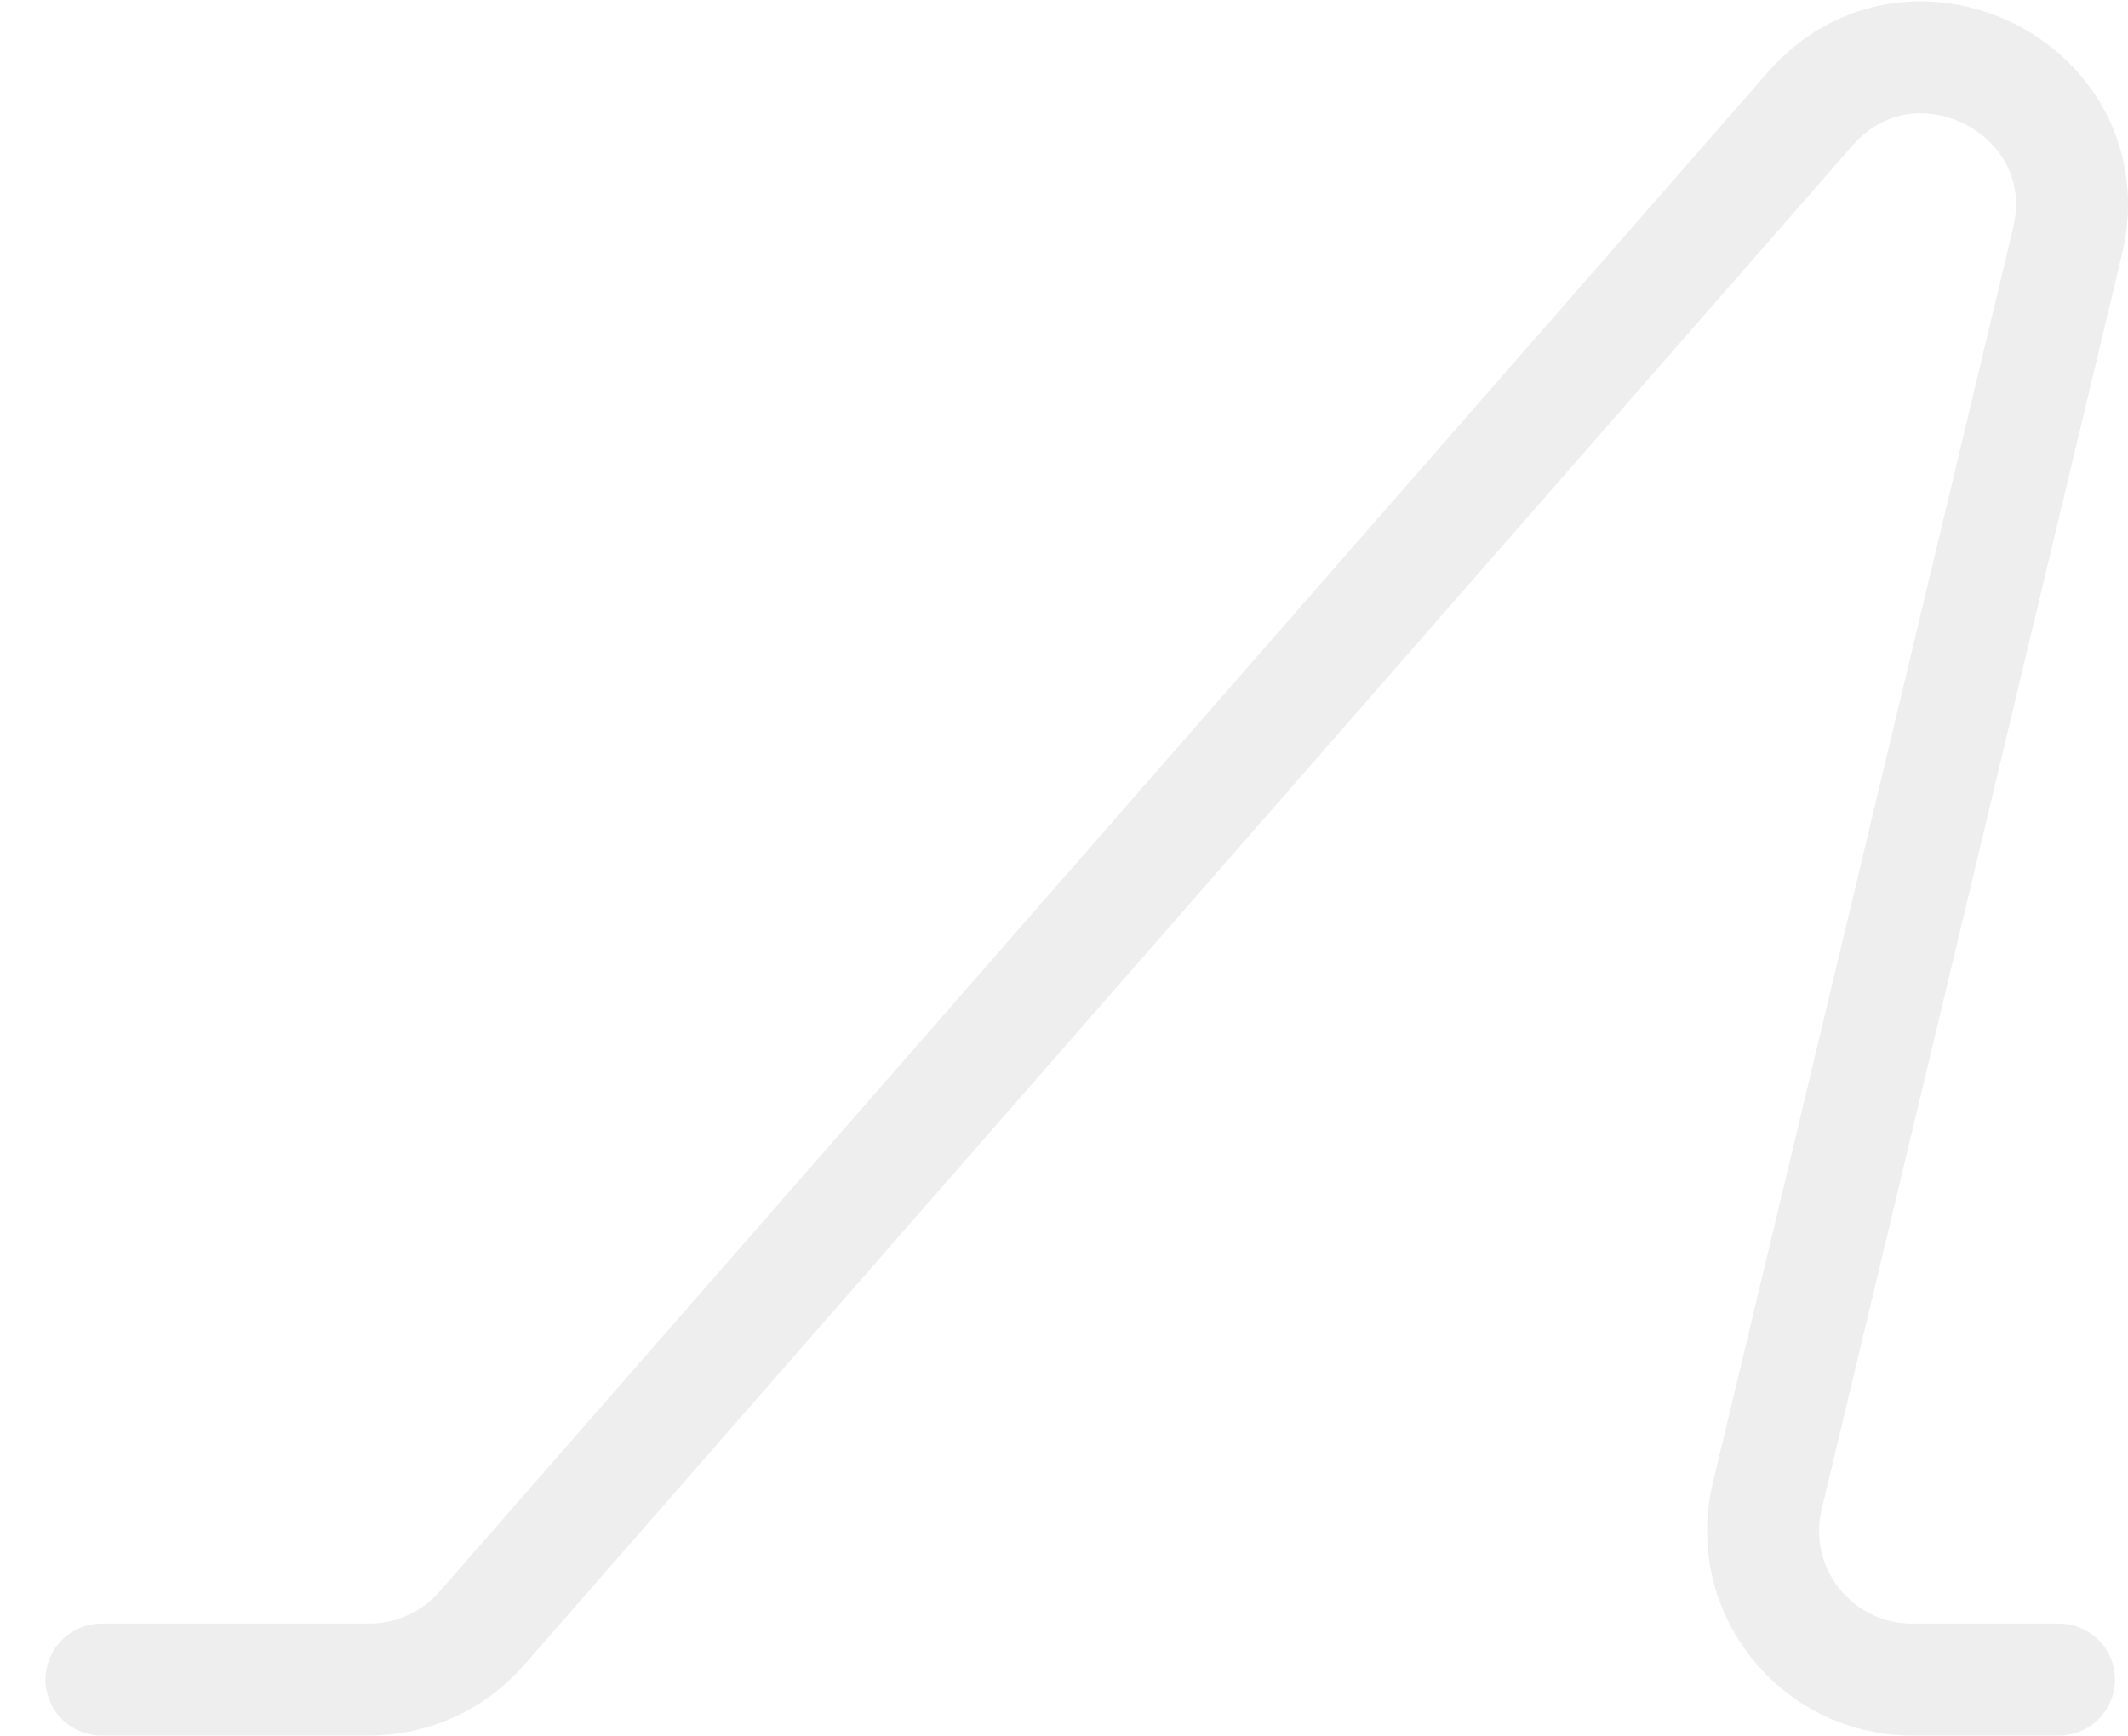
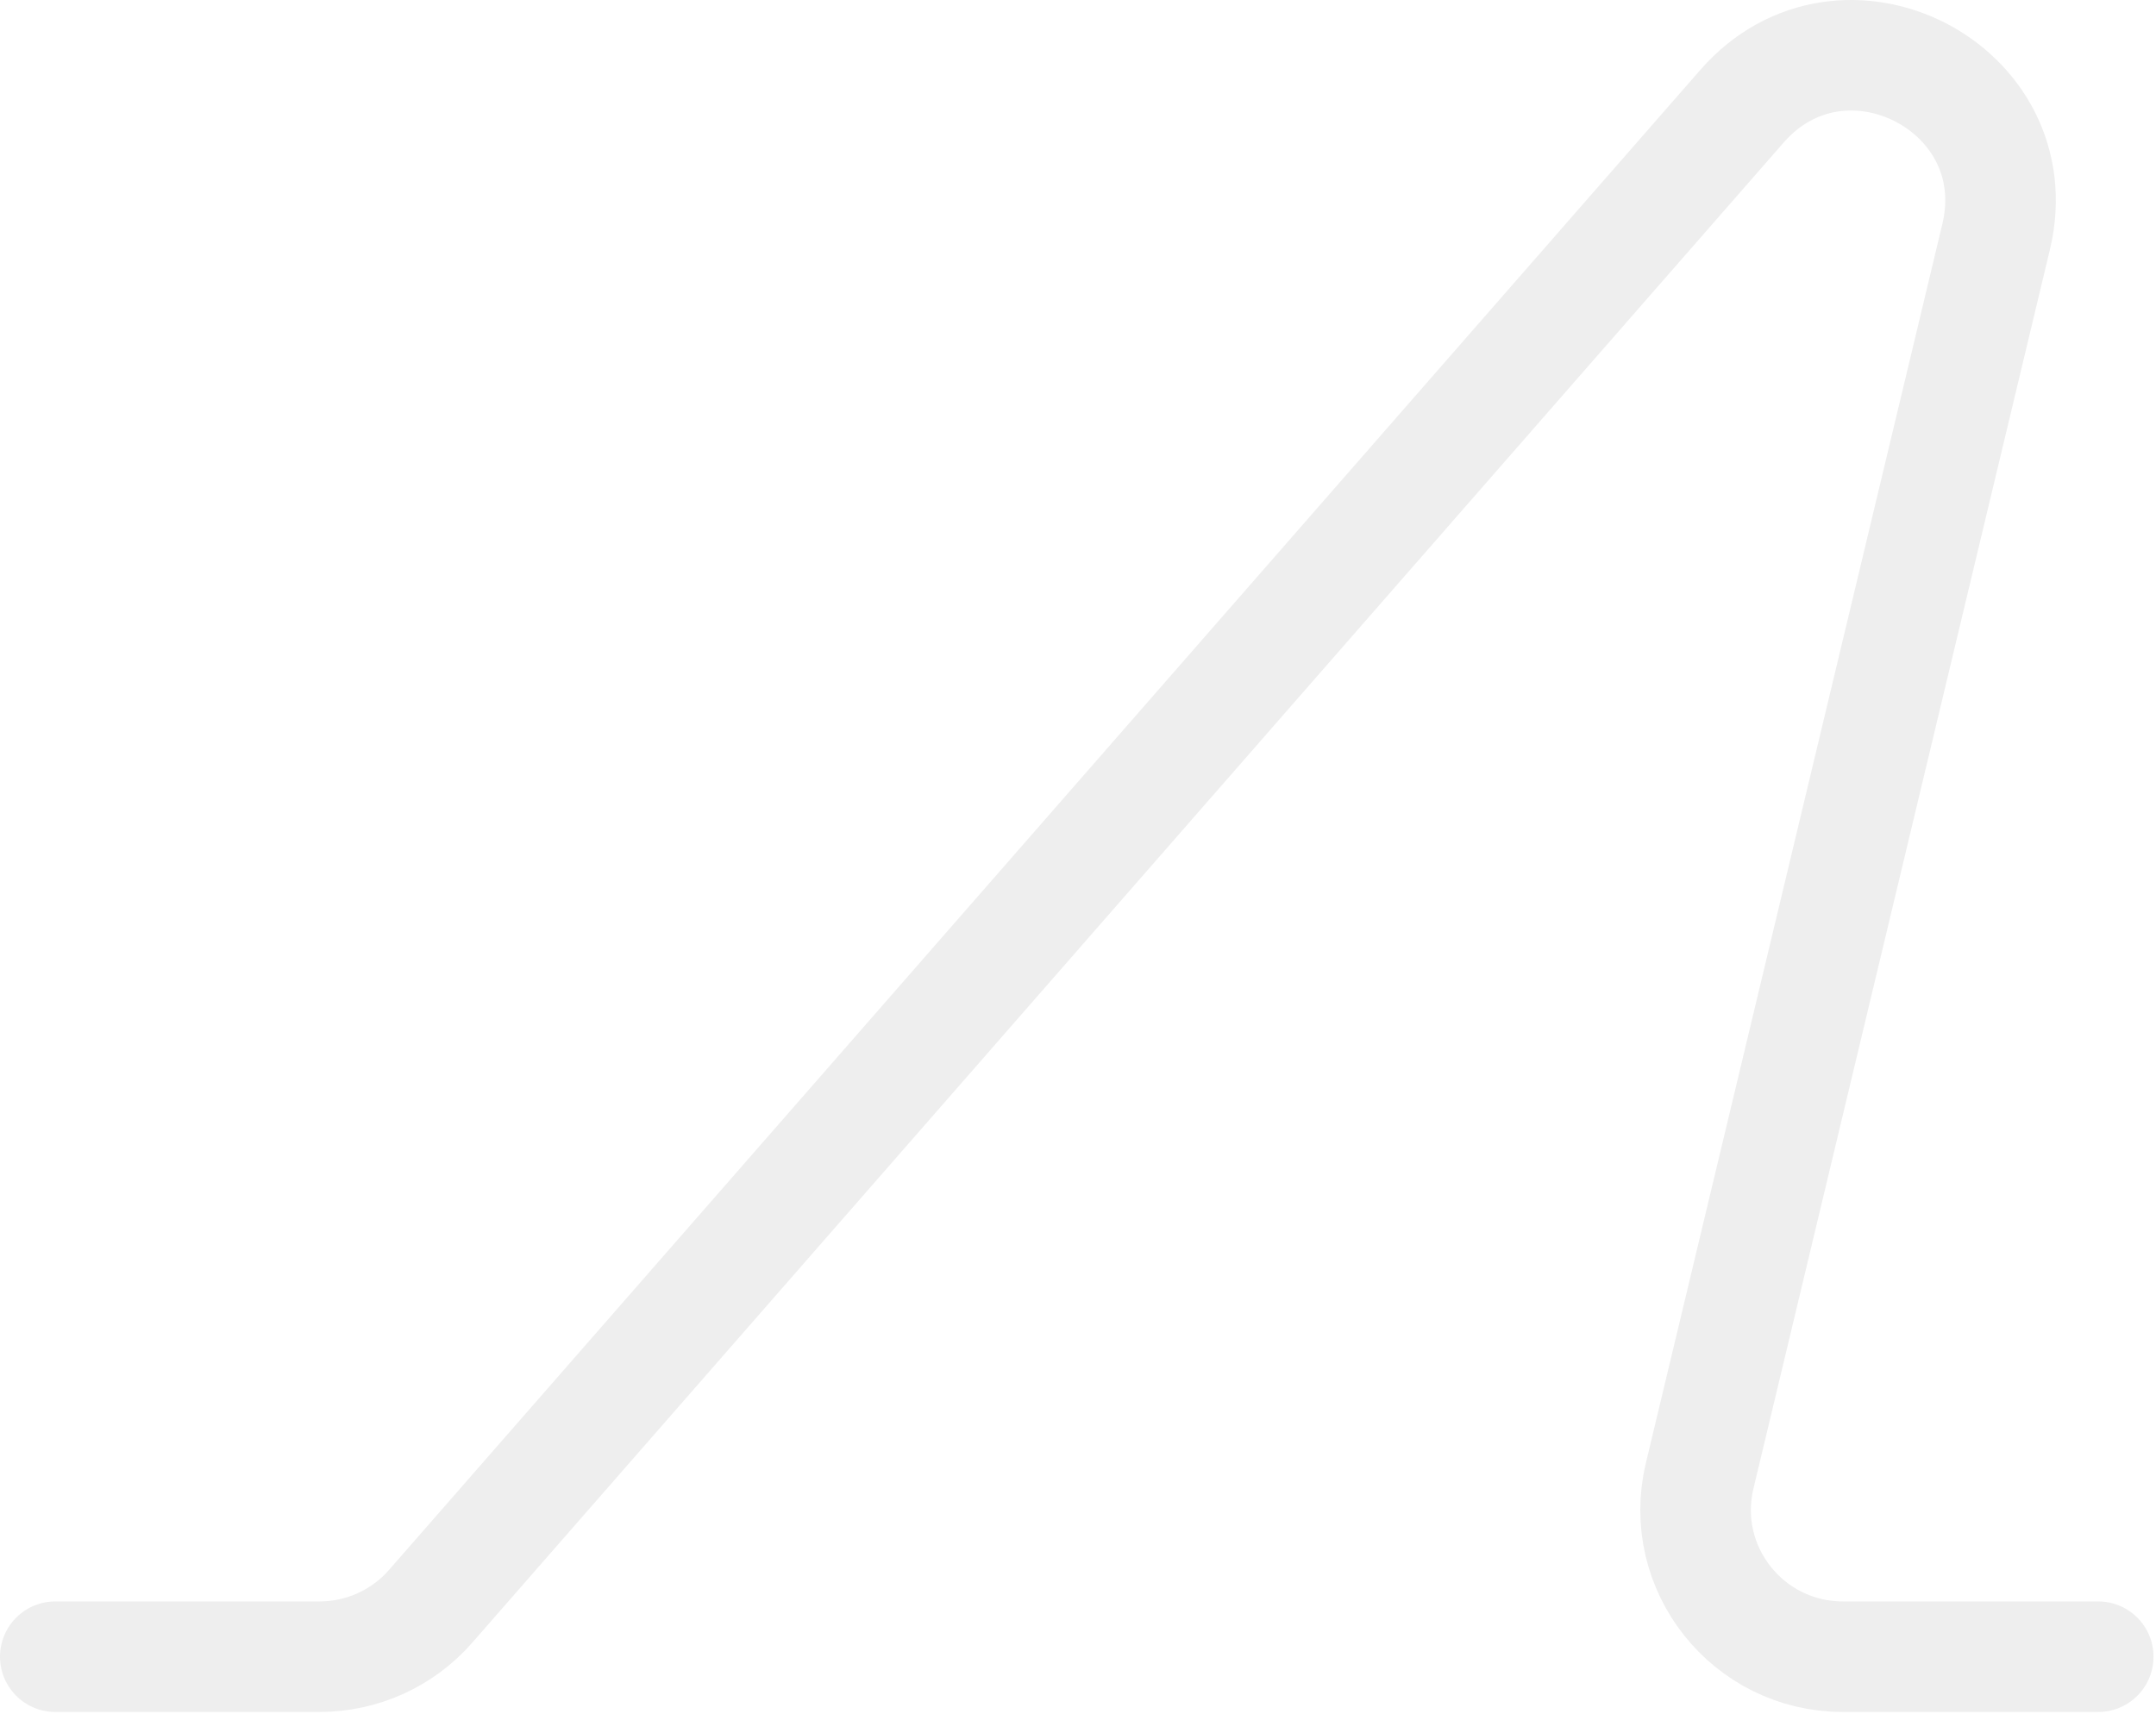
- <svg xmlns="http://www.w3.org/2000/svg" width="38" height="31" viewBox="0 0 38 31" fill="none">
-   <path d="M1.812 30H6.593C7.362 30 8.095 29.668 8.6 29.089L32.322 1.947C34.15 -0.145 37.566 1.609 36.92 4.308L31.557 26.728C31.158 28.397 32.427 30 34.148 30H36.767" stroke="#EEEEEE" stroke-width="2" stroke-linecap="round" />
+ <svg xmlns="http://www.w3.org/2000/svg" width="39" height="31" viewBox="0 0 39 31" fill="none">
+   <path d="M1 29.976H5.781C6.55 29.976 7.283 29.644 7.788 29.066L31.51 1.923C33.338 -0.169 36.754 1.585 36.108 4.285L30.745 26.704C30.346 28.373 31.615 29.976 33.336 29.976H37.955" stroke="#EEEEEE" stroke-width="2" stroke-linecap="round" />
</svg>
